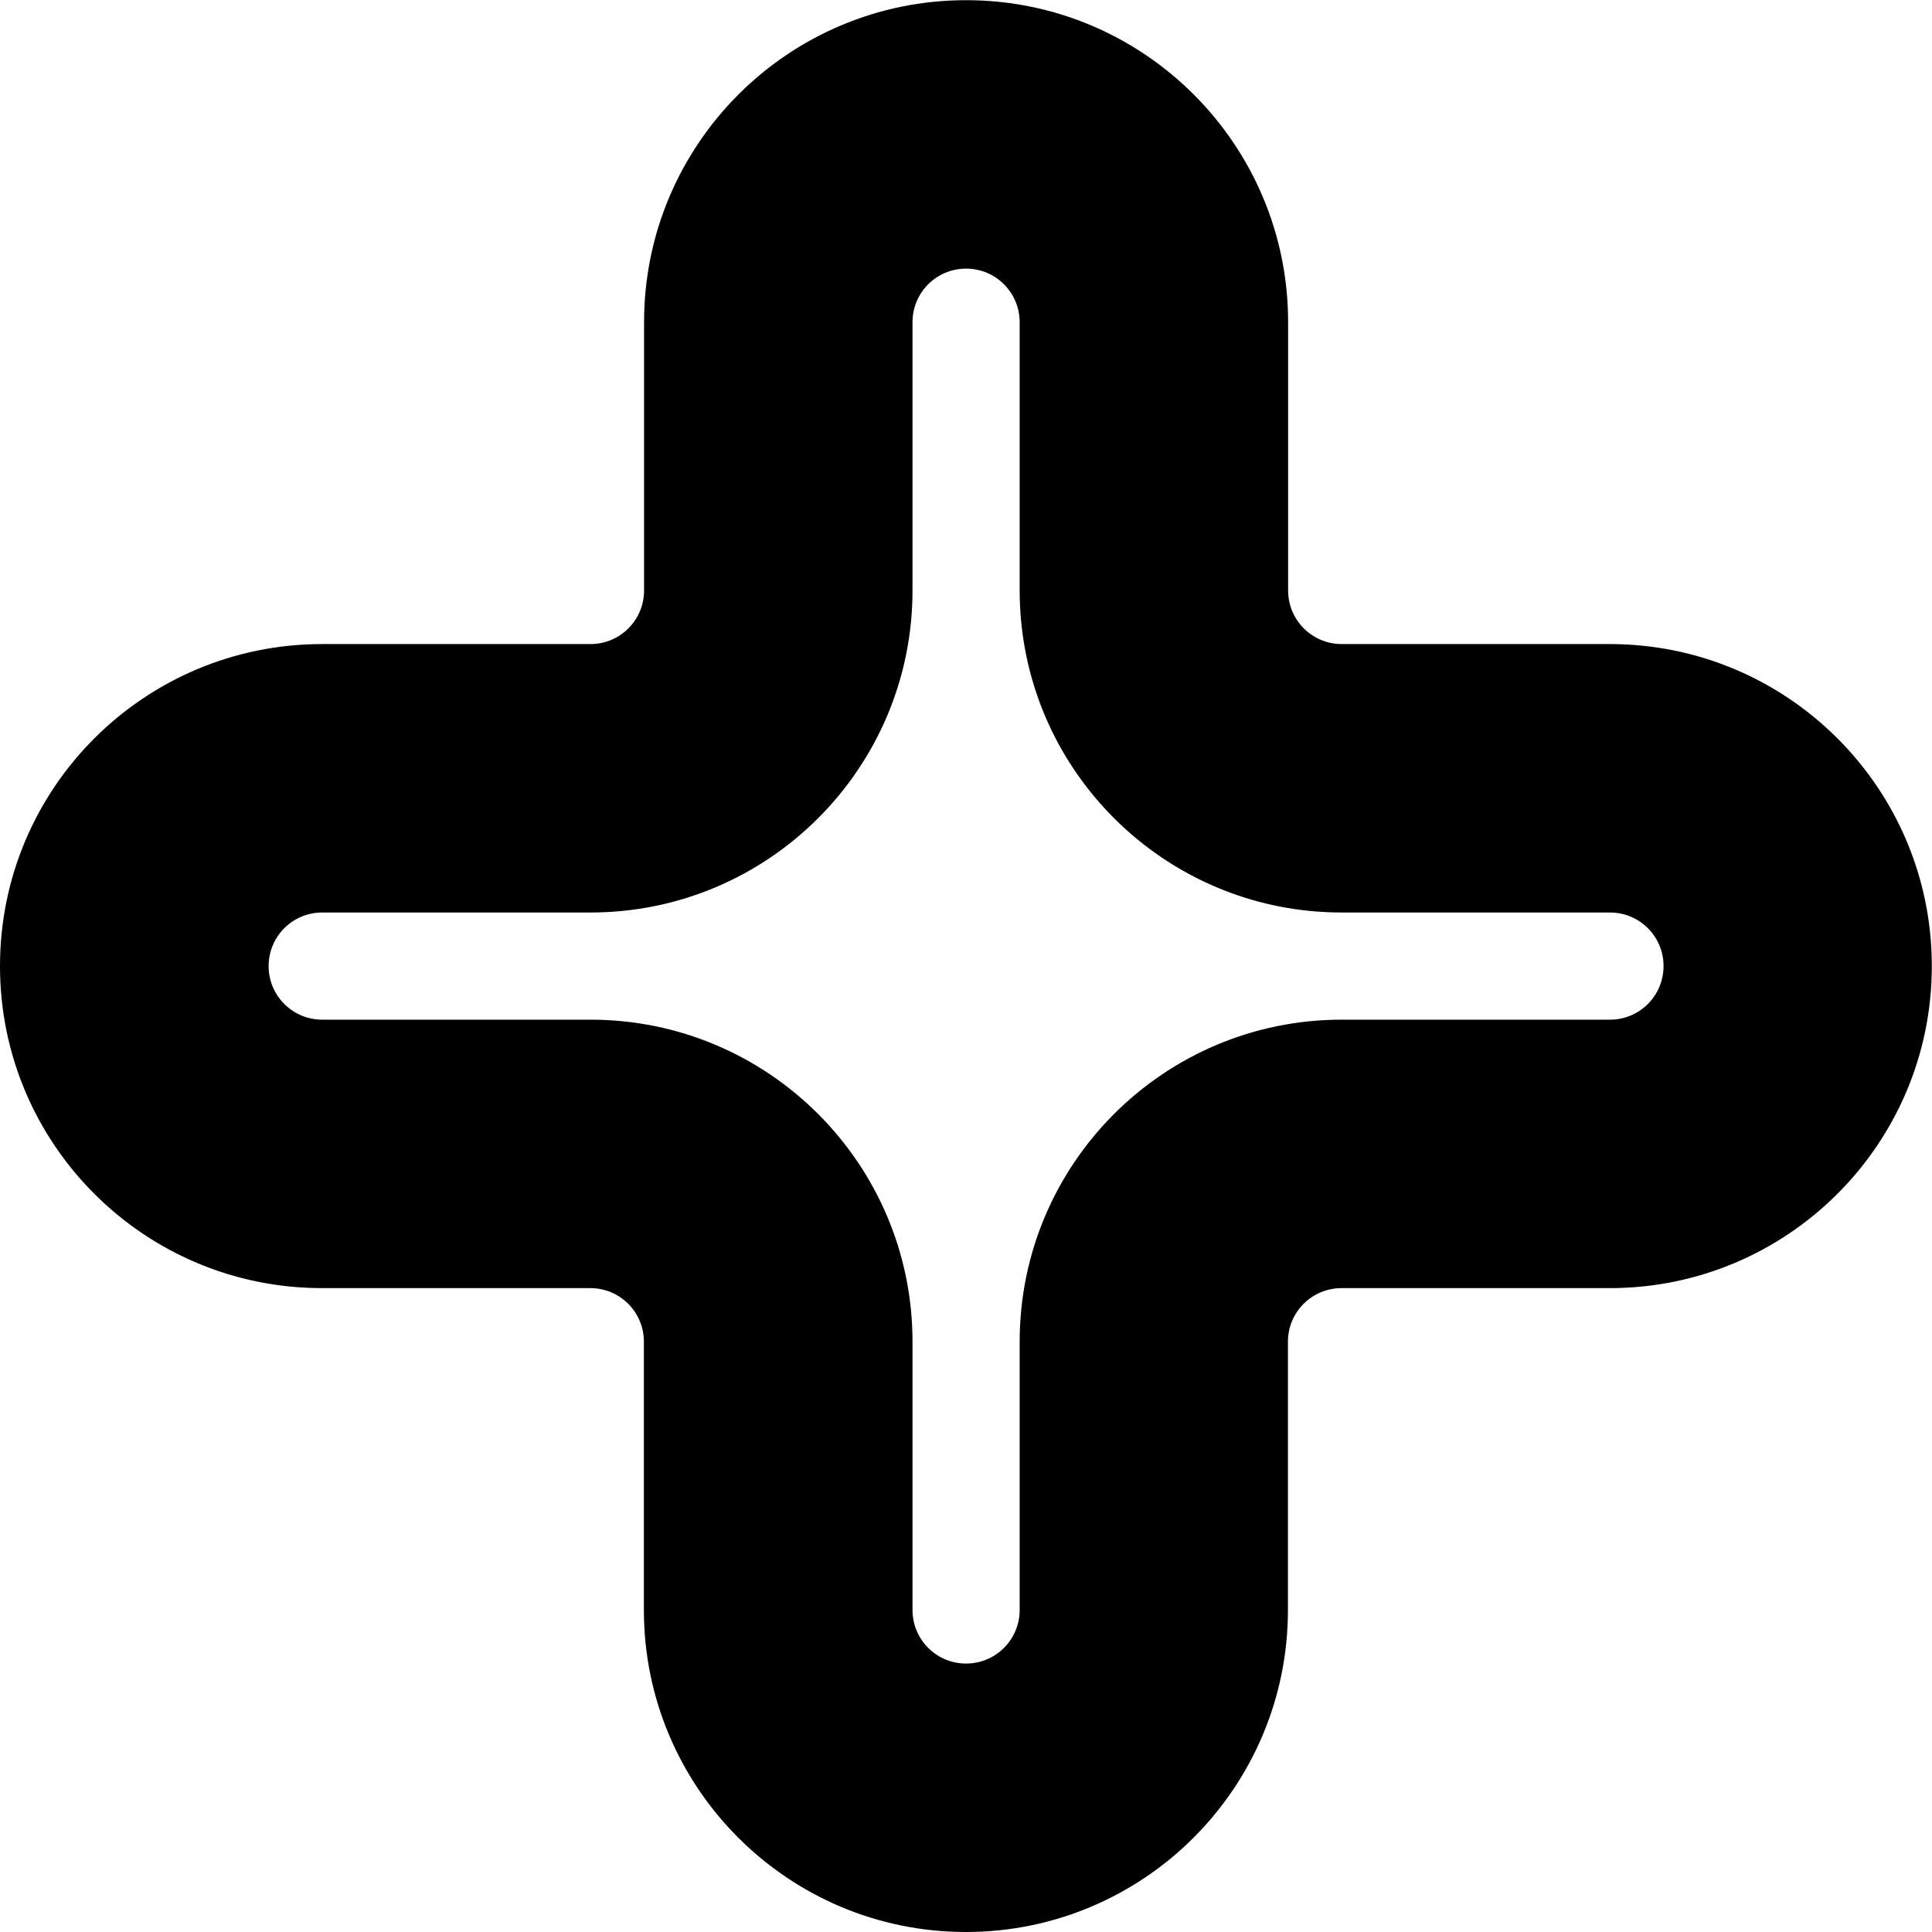
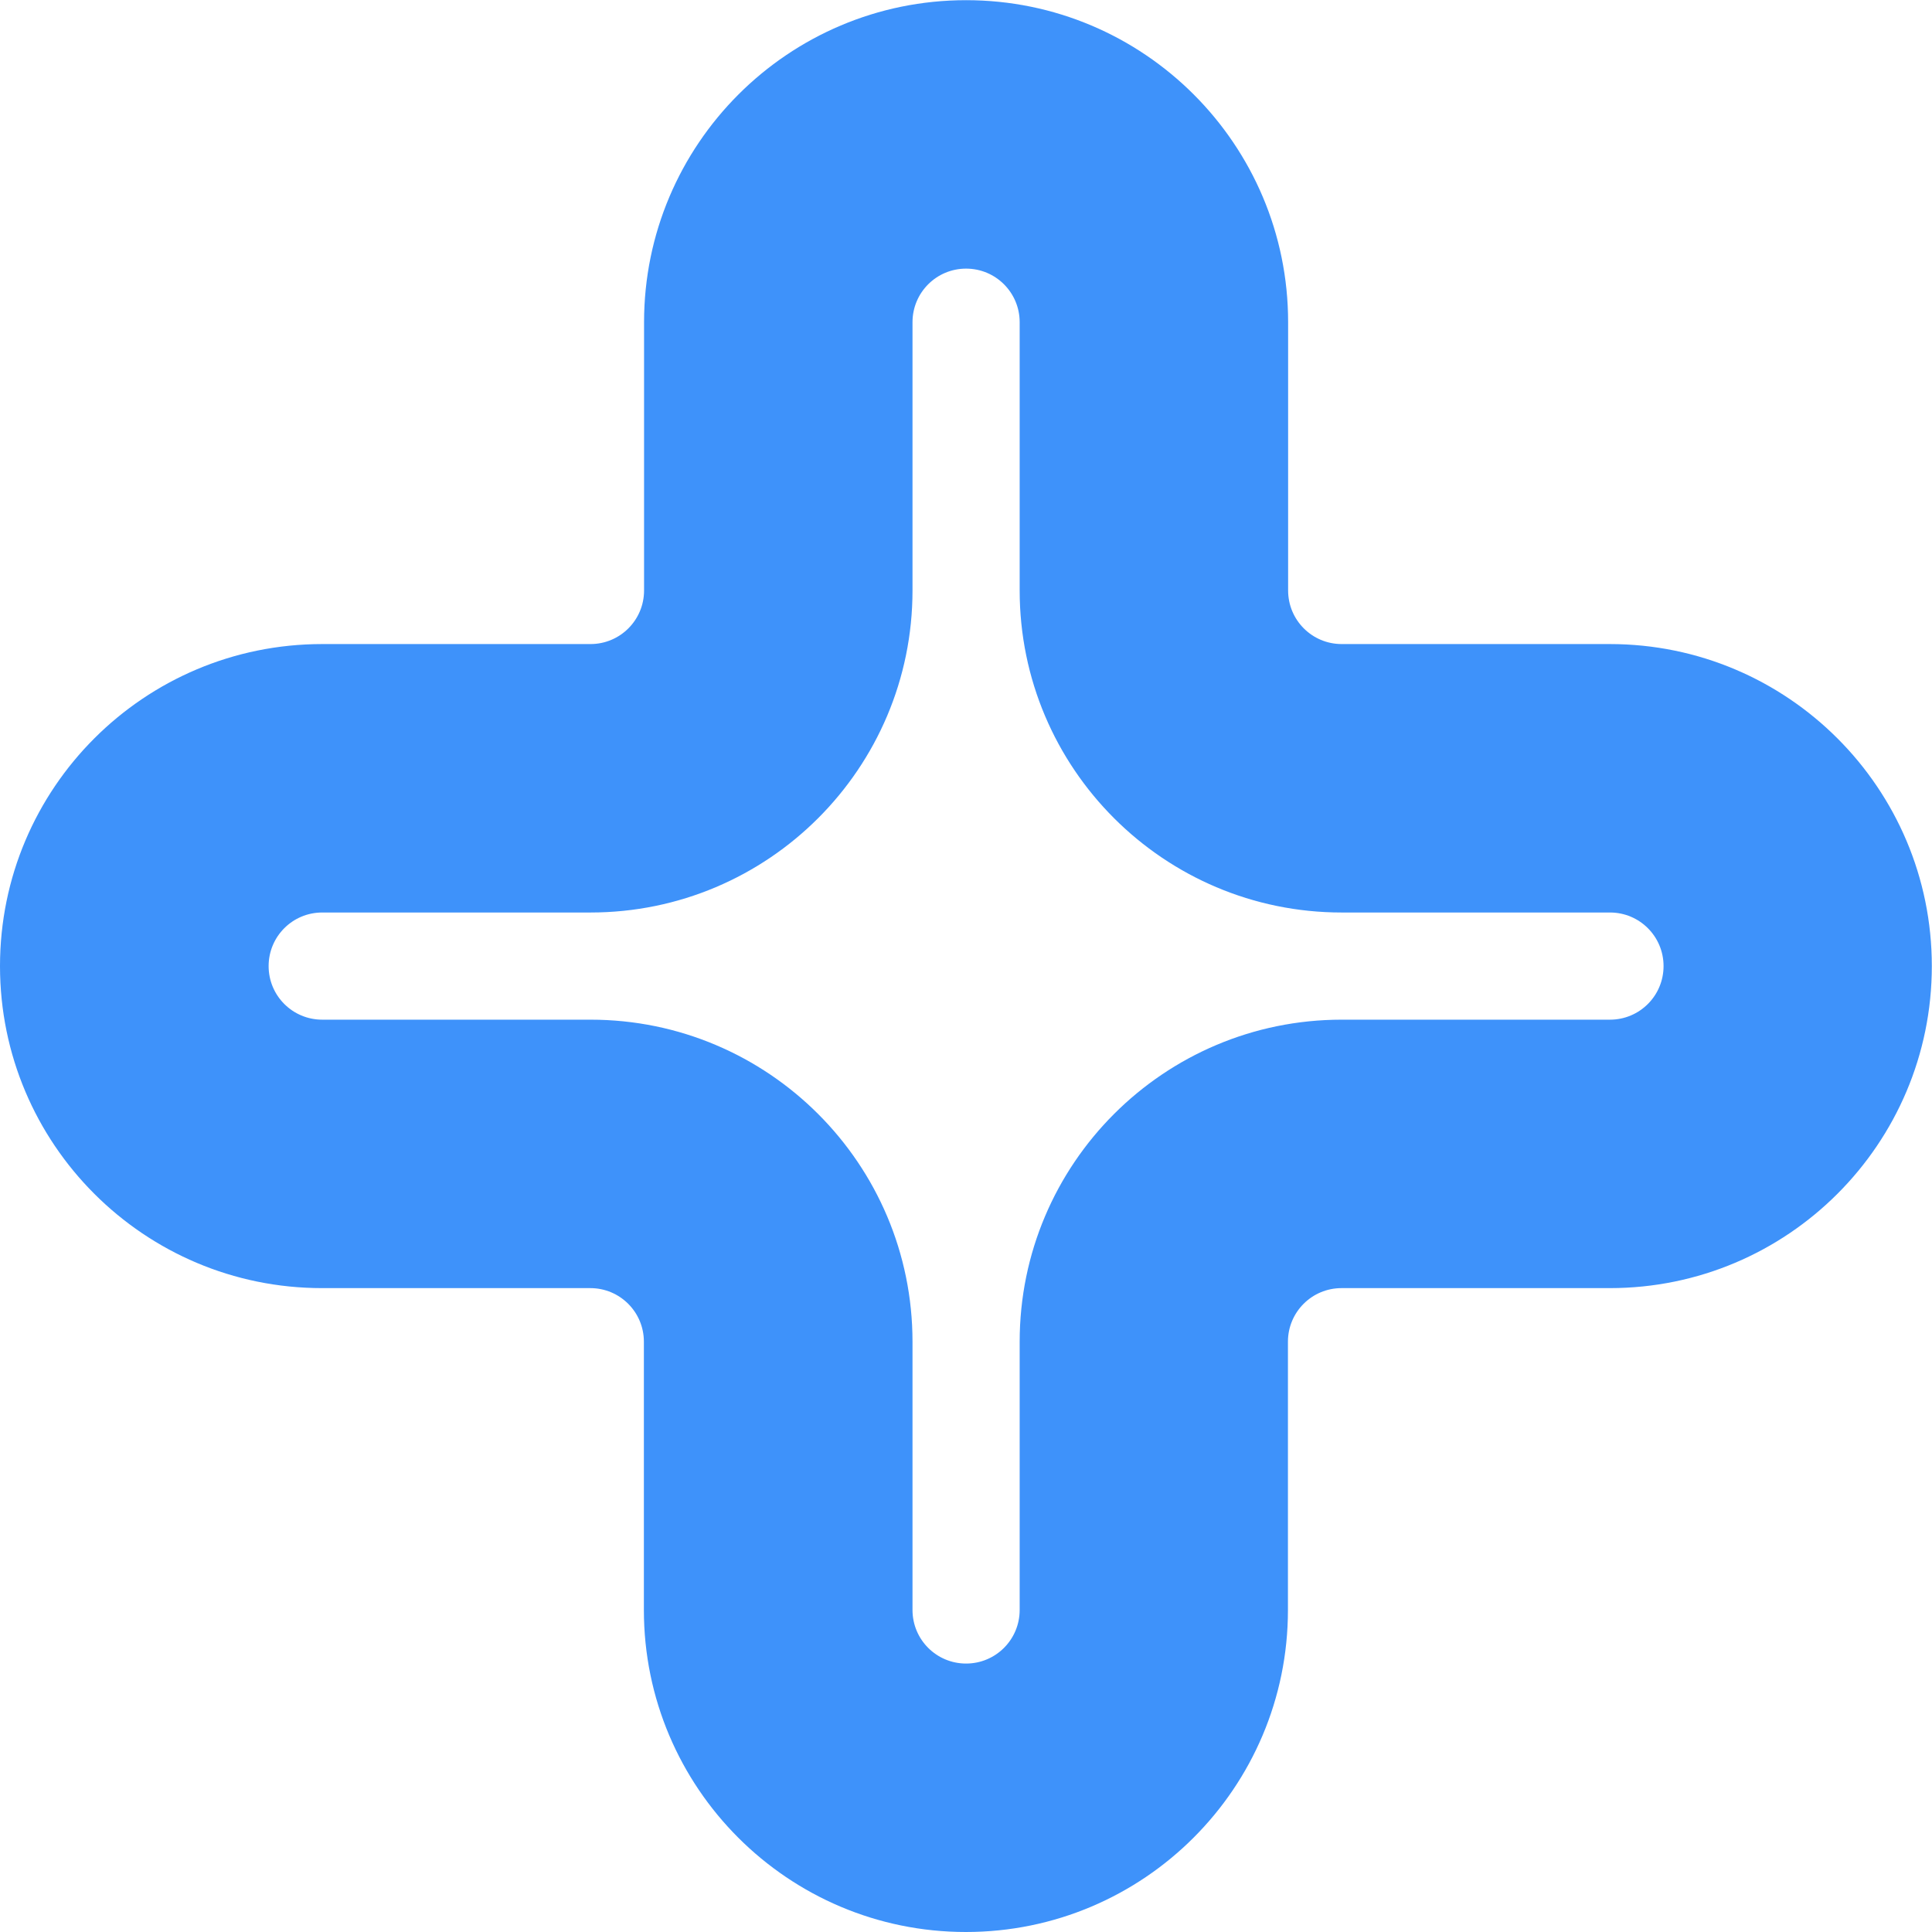
<svg xmlns="http://www.w3.org/2000/svg" id="Layer_2" data-name="Layer 2" viewBox="0 0 108.89 108.89">
+   <defs>
+     <style>
+             .cls-1 {
+             fill: #3E92FAFF;
+             stroke-width: 0px;
+             }
+         </style>
+   </defs>
  <g id="Layer_1-2" data-name="Layer 1">
    <path class="cls-1" d="M90.74,36.3h-15.12c-1.67,0-3.02-1.35-3.02-3.02v-15.12c0-10.02-8.13-18.15-18.15-18.15s-18.15,8.13-18.15,18.15v15.12c0,1.67-1.35,3.02-3.02,3.02h-15.12C8.13,36.3,0,44.42,0,54.45s8.13,18.15,18.15,18.15h15.12c1.67,0,3.02,1.35,3.02,3.02v15.12c0,10.02,8.13,18.15,18.15,18.15s18.15-8.13,18.15-18.15v-15.12c0-1.67,1.35-3.02,3.02-3.02h15.12c10.02,0,18.15-8.13,18.15-18.15s-8.13-18.15-18.15-18.15ZM90.74,57.47h-15.12c-10.02,0-18.15,8.13-18.15,18.15v15.12c0,1.67-1.35,3.02-3.02,3.02s-3.02-1.35-3.02-3.02v-15.12c0-10.02-8.13-18.15-18.15-18.15h-15.12c-1.67,0-3.02-1.35-3.02-3.02s1.35-3.02,3.02-3.02h15.12c10.02,0,18.15-8.13,18.15-18.15v-15.12c0-1.67,1.35-3.02,3.02-3.02s3.02,1.35,3.02,3.02v15.12c0,10.02,8.13,18.15,18.15,18.15h15.12c1.67,0,3.02,1.35,3.02,3.02s-1.35,3.02-3.02,3.02Z" />
  </g>
</svg>
